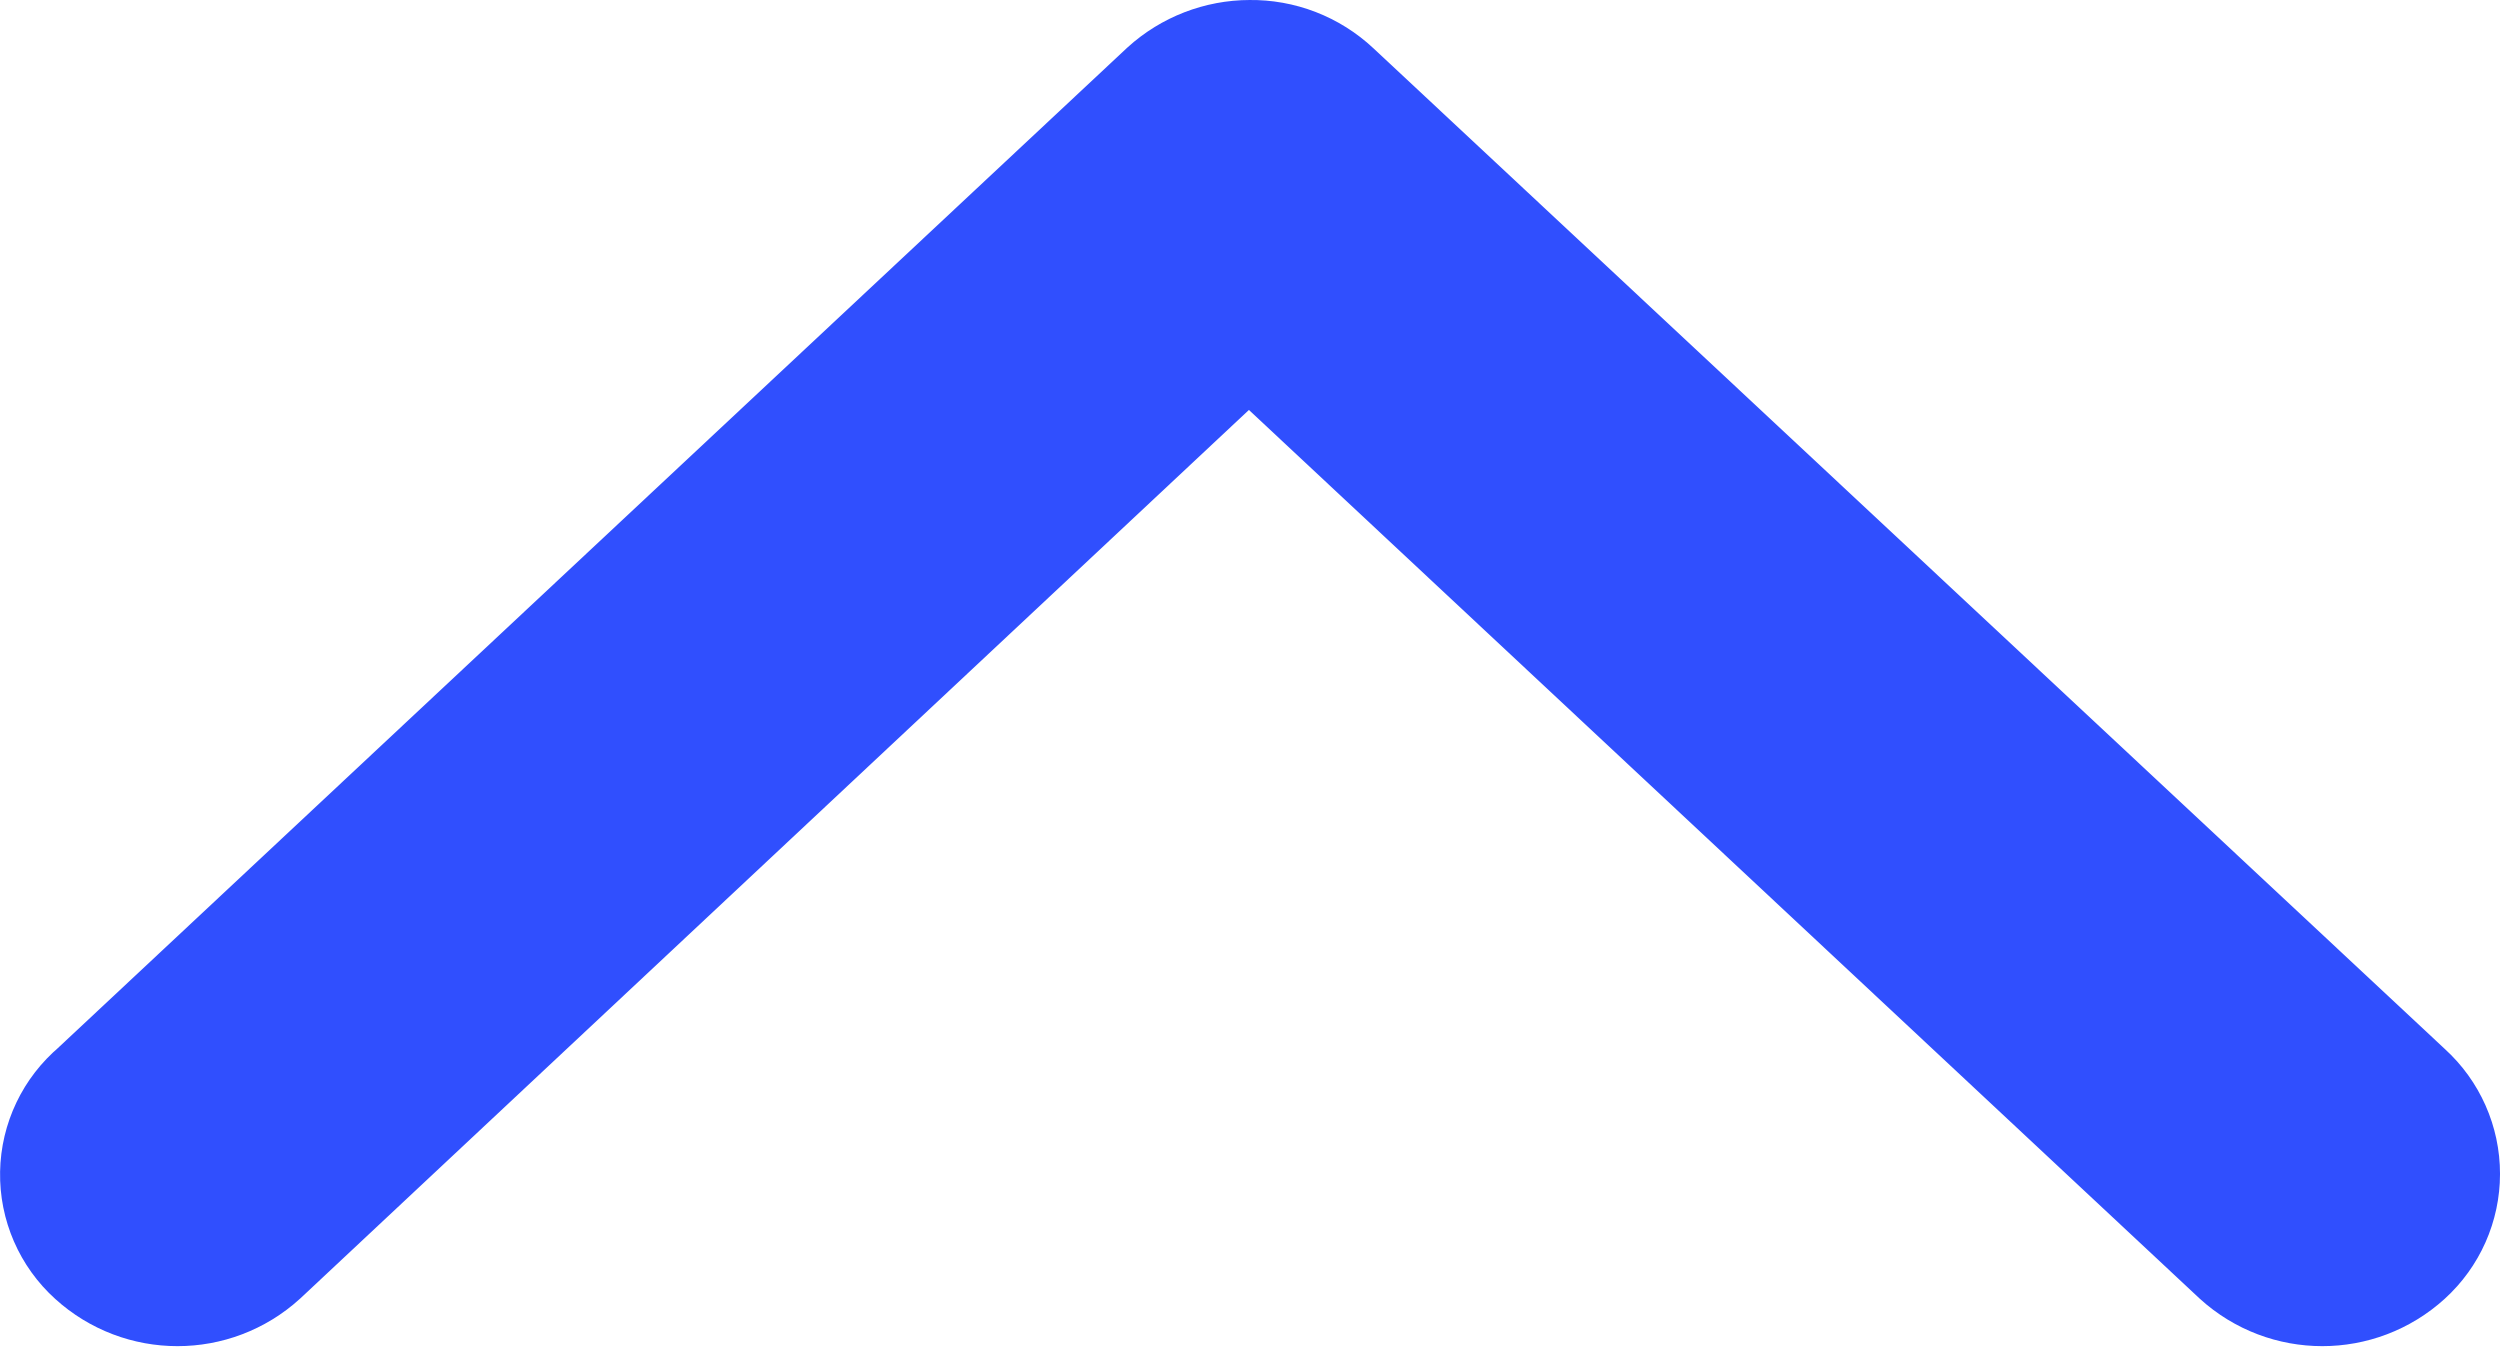
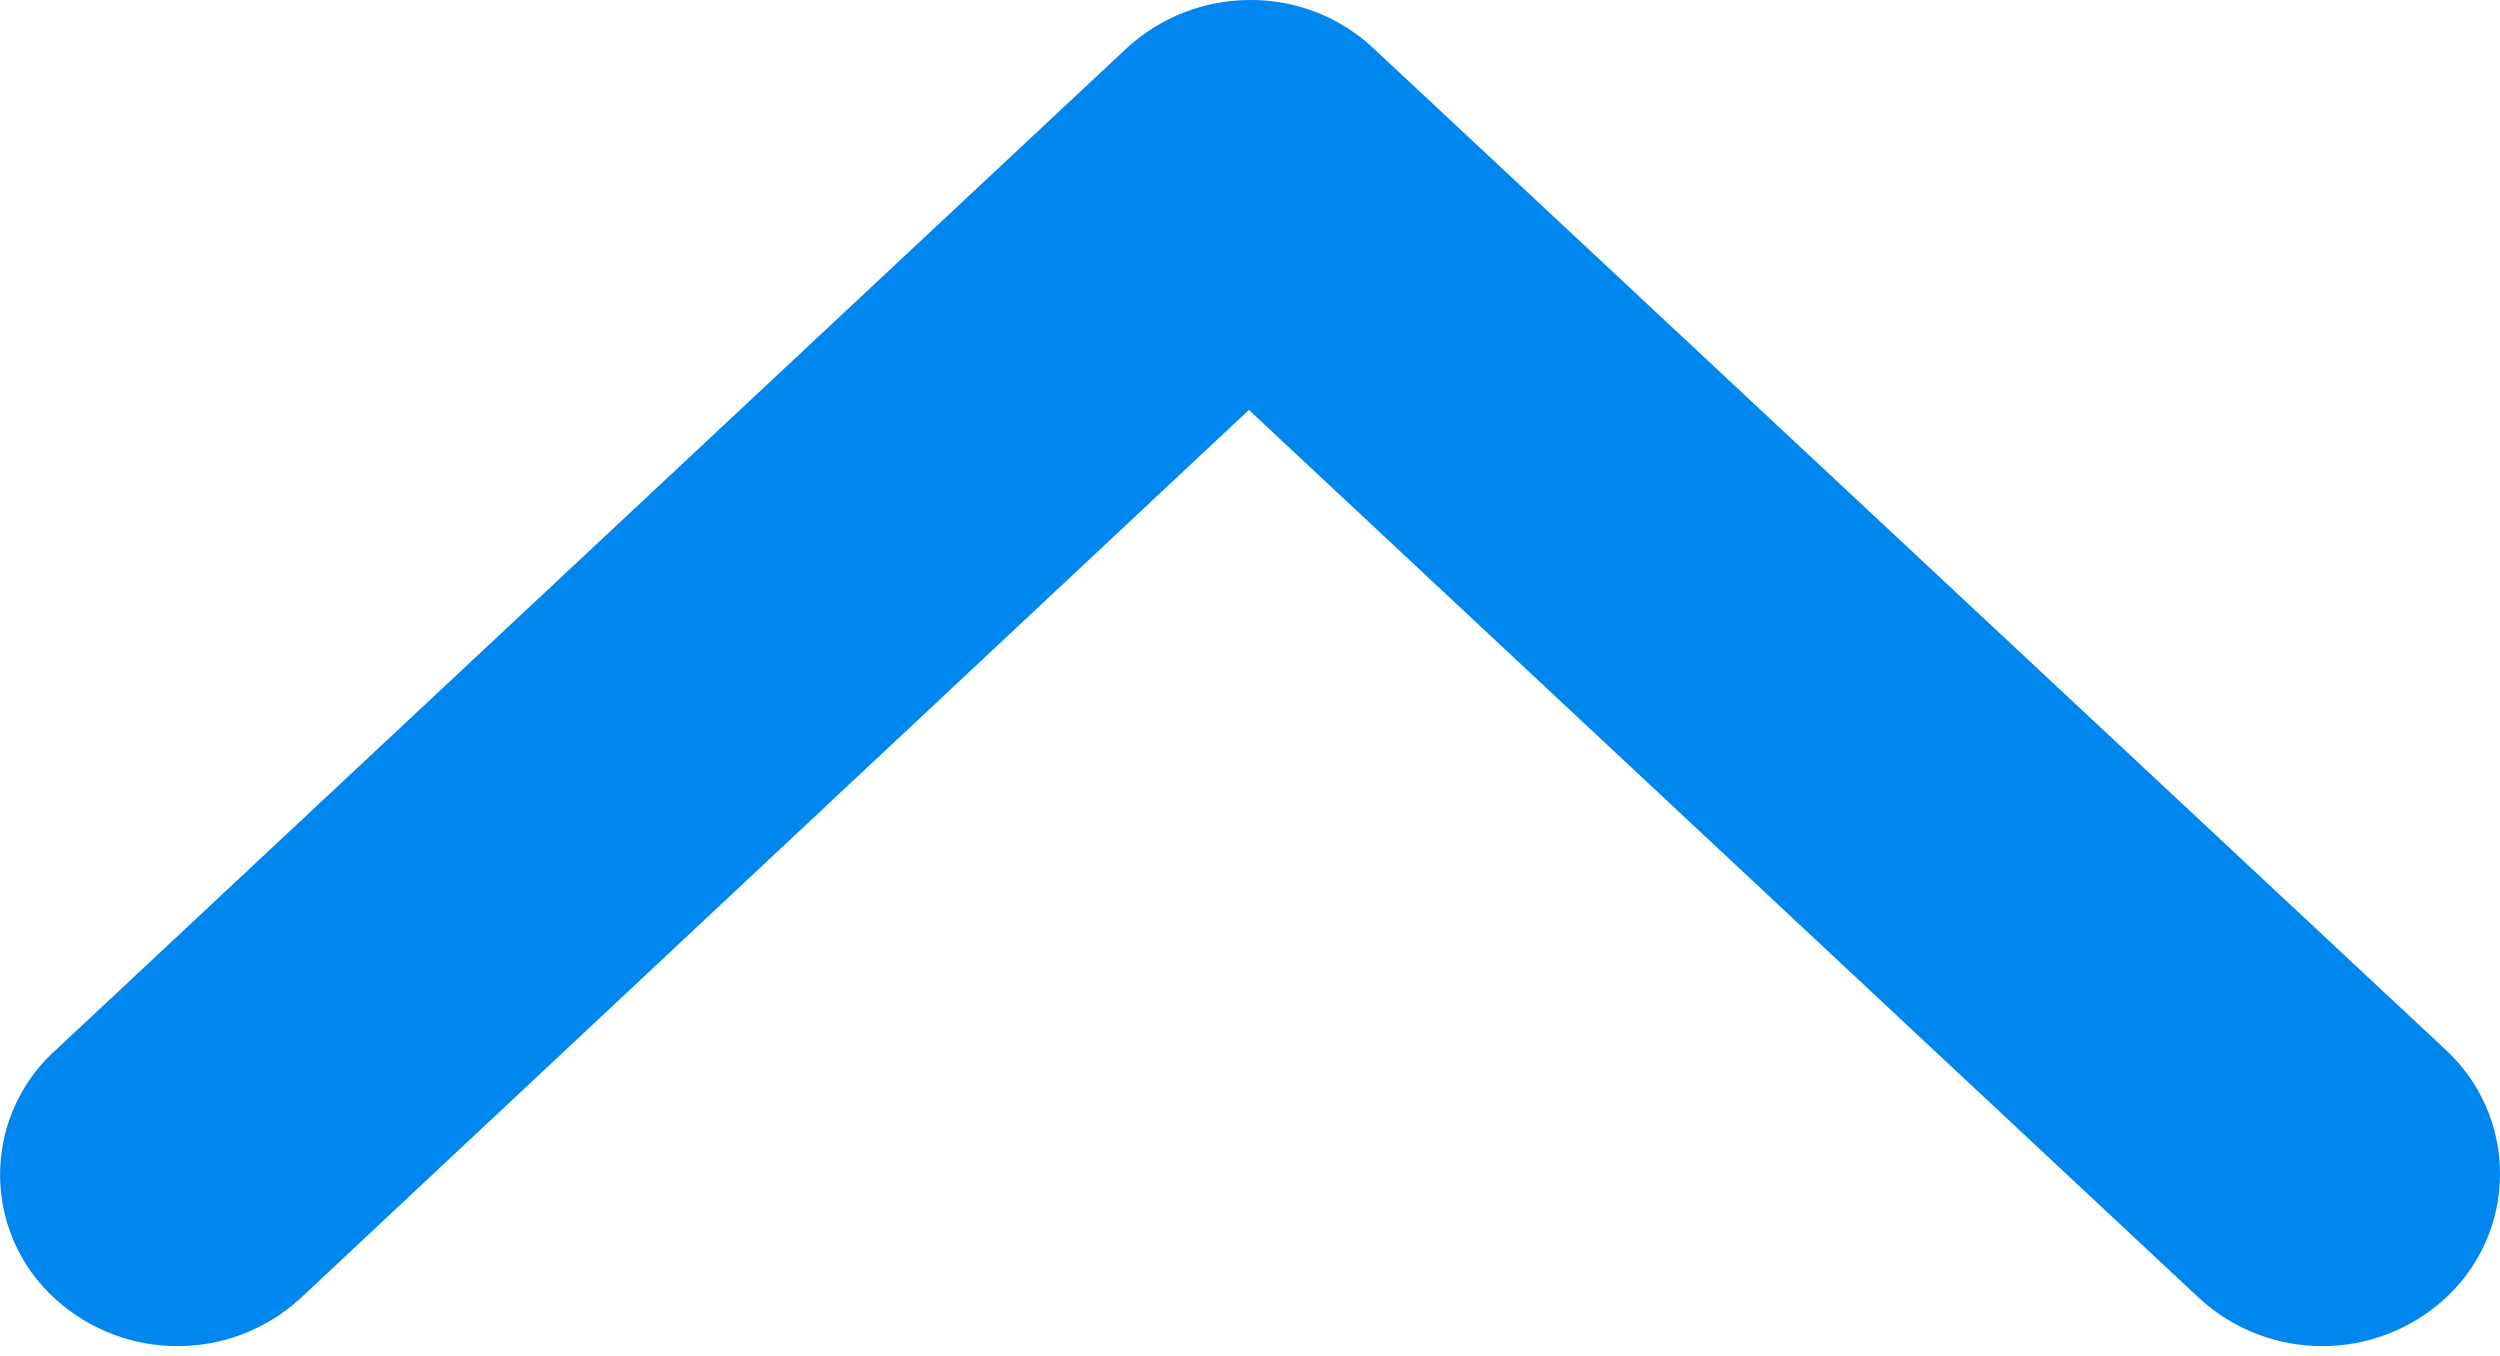
<svg xmlns="http://www.w3.org/2000/svg" width="13" height="7.049" viewBox="0 0 13 7.049">
-   <path d="M11.877.116a.446.446,0,0,0-.6,0L6.006,5.053.724.116a.446.446,0,0,0-.6,0,.378.378,0,0,0,0,.56L5.7,5.884A.429.429,0,0,0,6,6a.448.448,0,0,0,.3-.116L11.867.676A.371.371,0,0,0,11.877.116Z" transform="translate(12.5 6.5) rotate(180)" fill="#304ffe" stroke="#304ffe" stroke-width="1" />
+   <path d="M11.877.116a.446.446,0,0,0-.6,0L6.006,5.053.724.116a.446.446,0,0,0-.6,0,.378.378,0,0,0,0,.56L5.7,5.884A.429.429,0,0,0,6,6a.448.448,0,0,0,.3-.116L11.867.676A.371.371,0,0,0,11.877.116Z" transform="translate(12.5 6.5) rotate(180)" fill="#0087EF" stroke="#0087EF" stroke-width="1" />
</svg>
